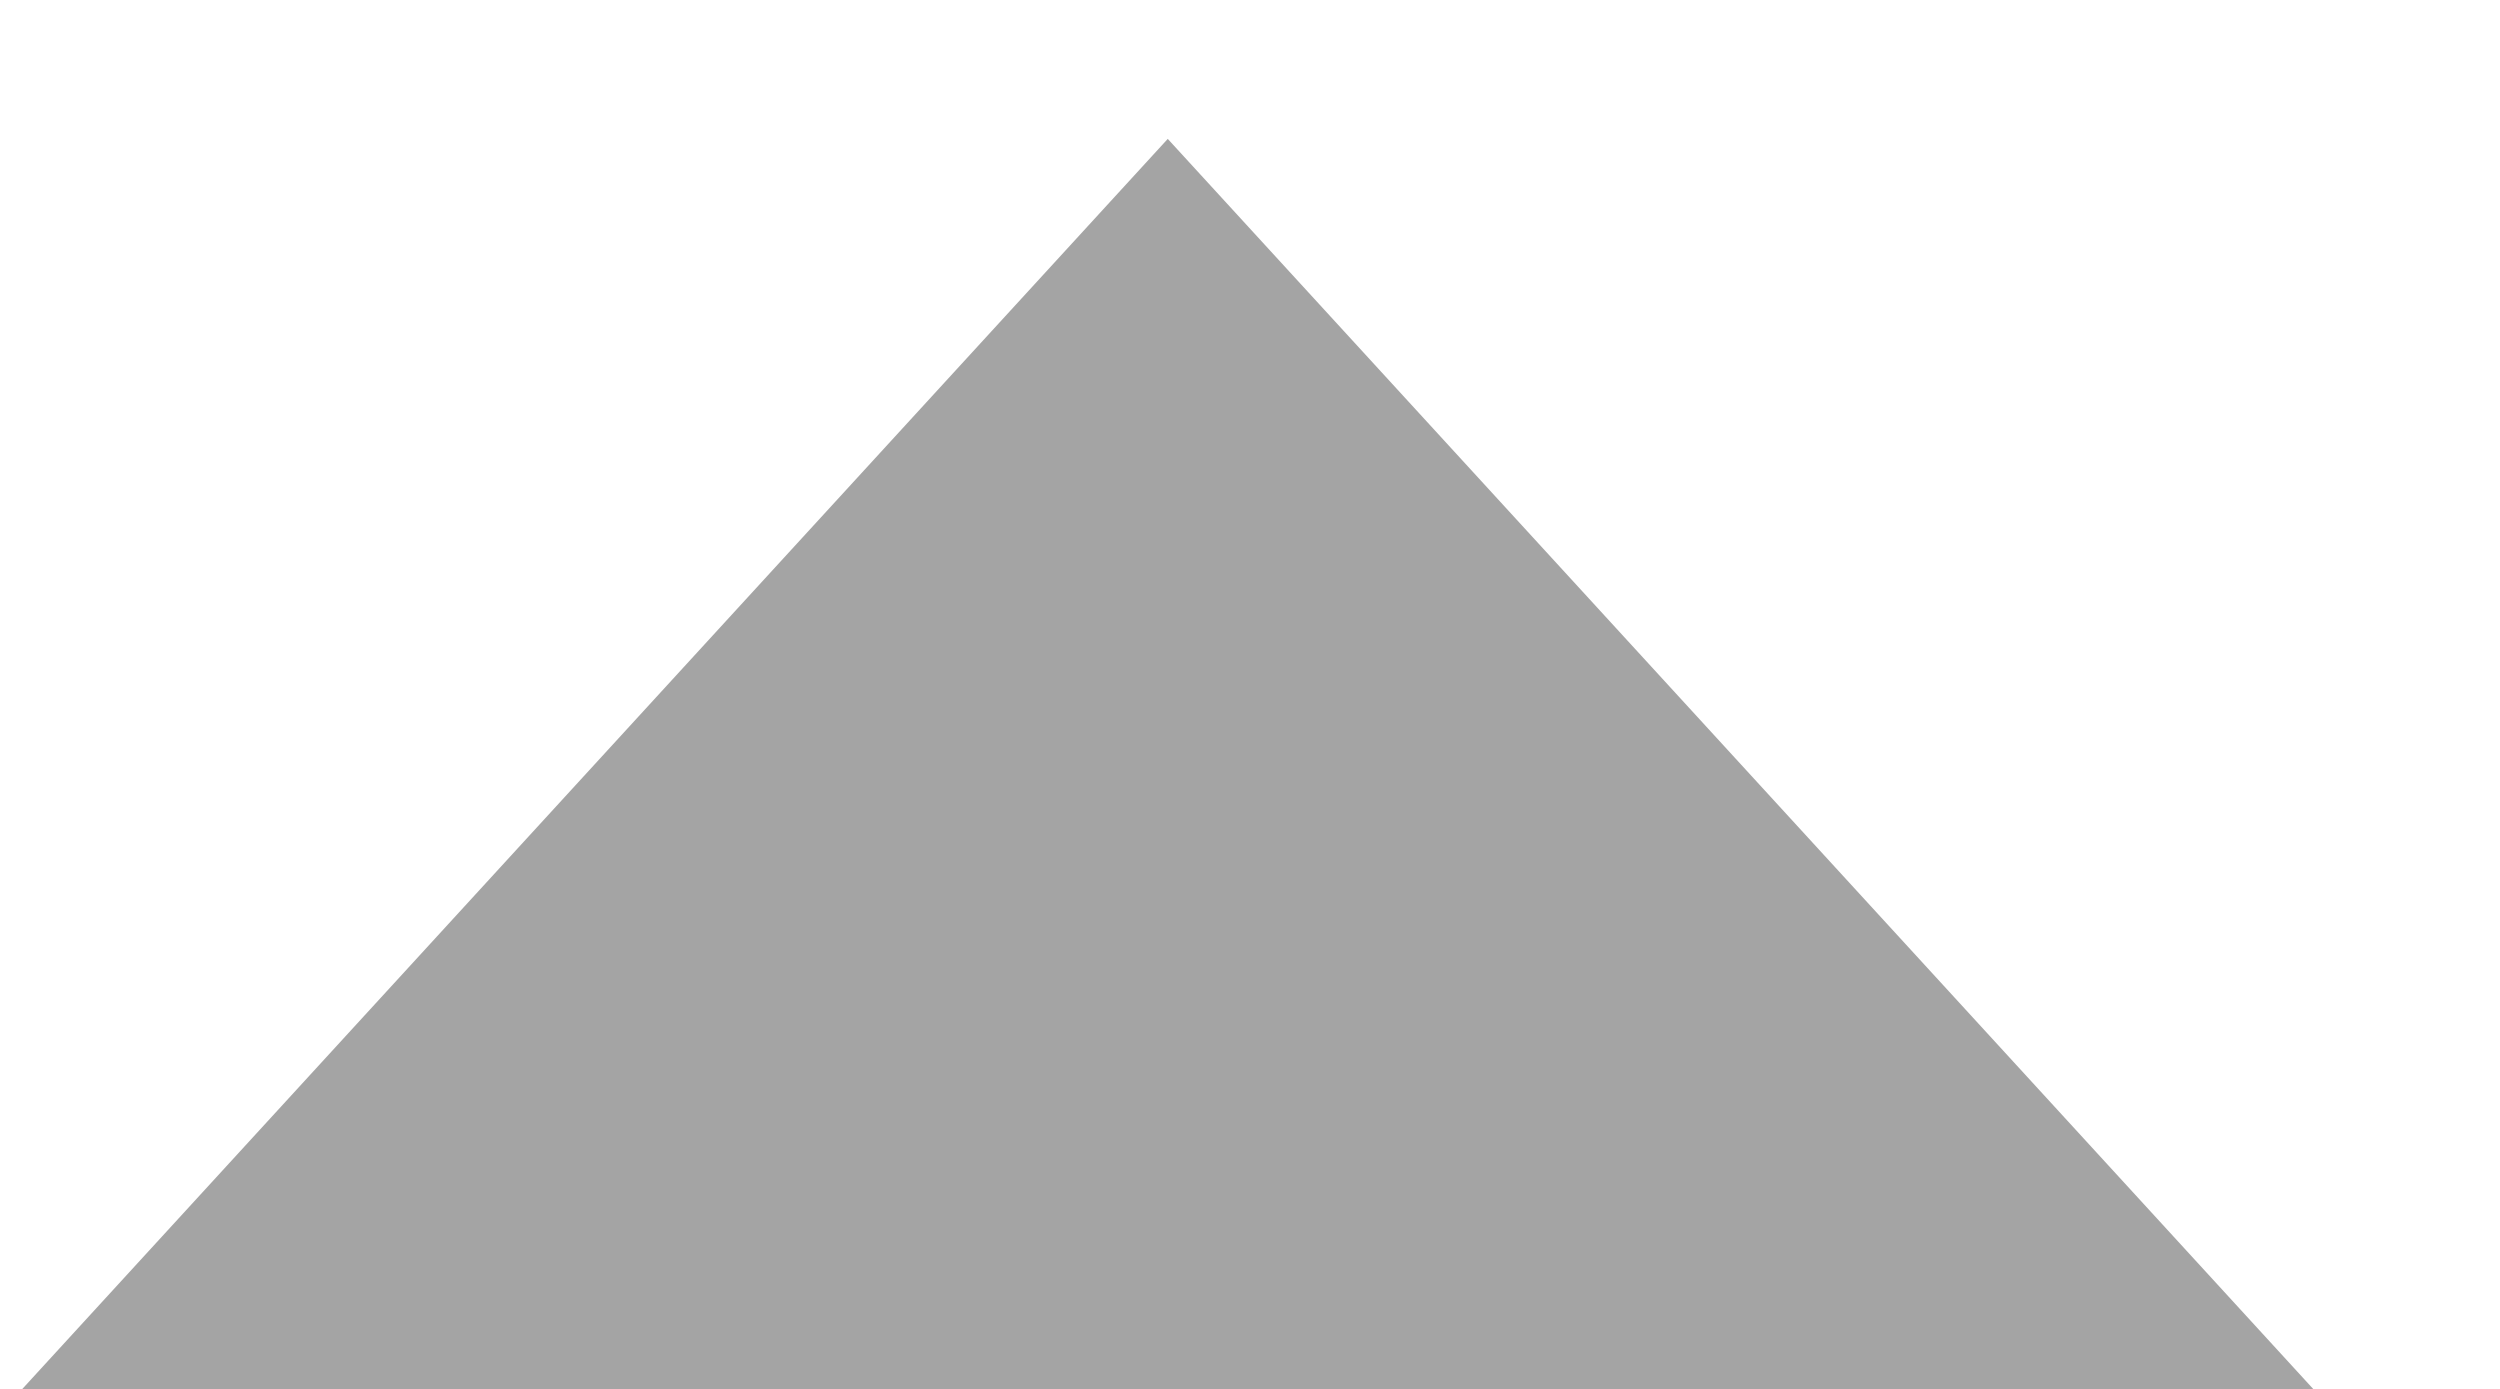
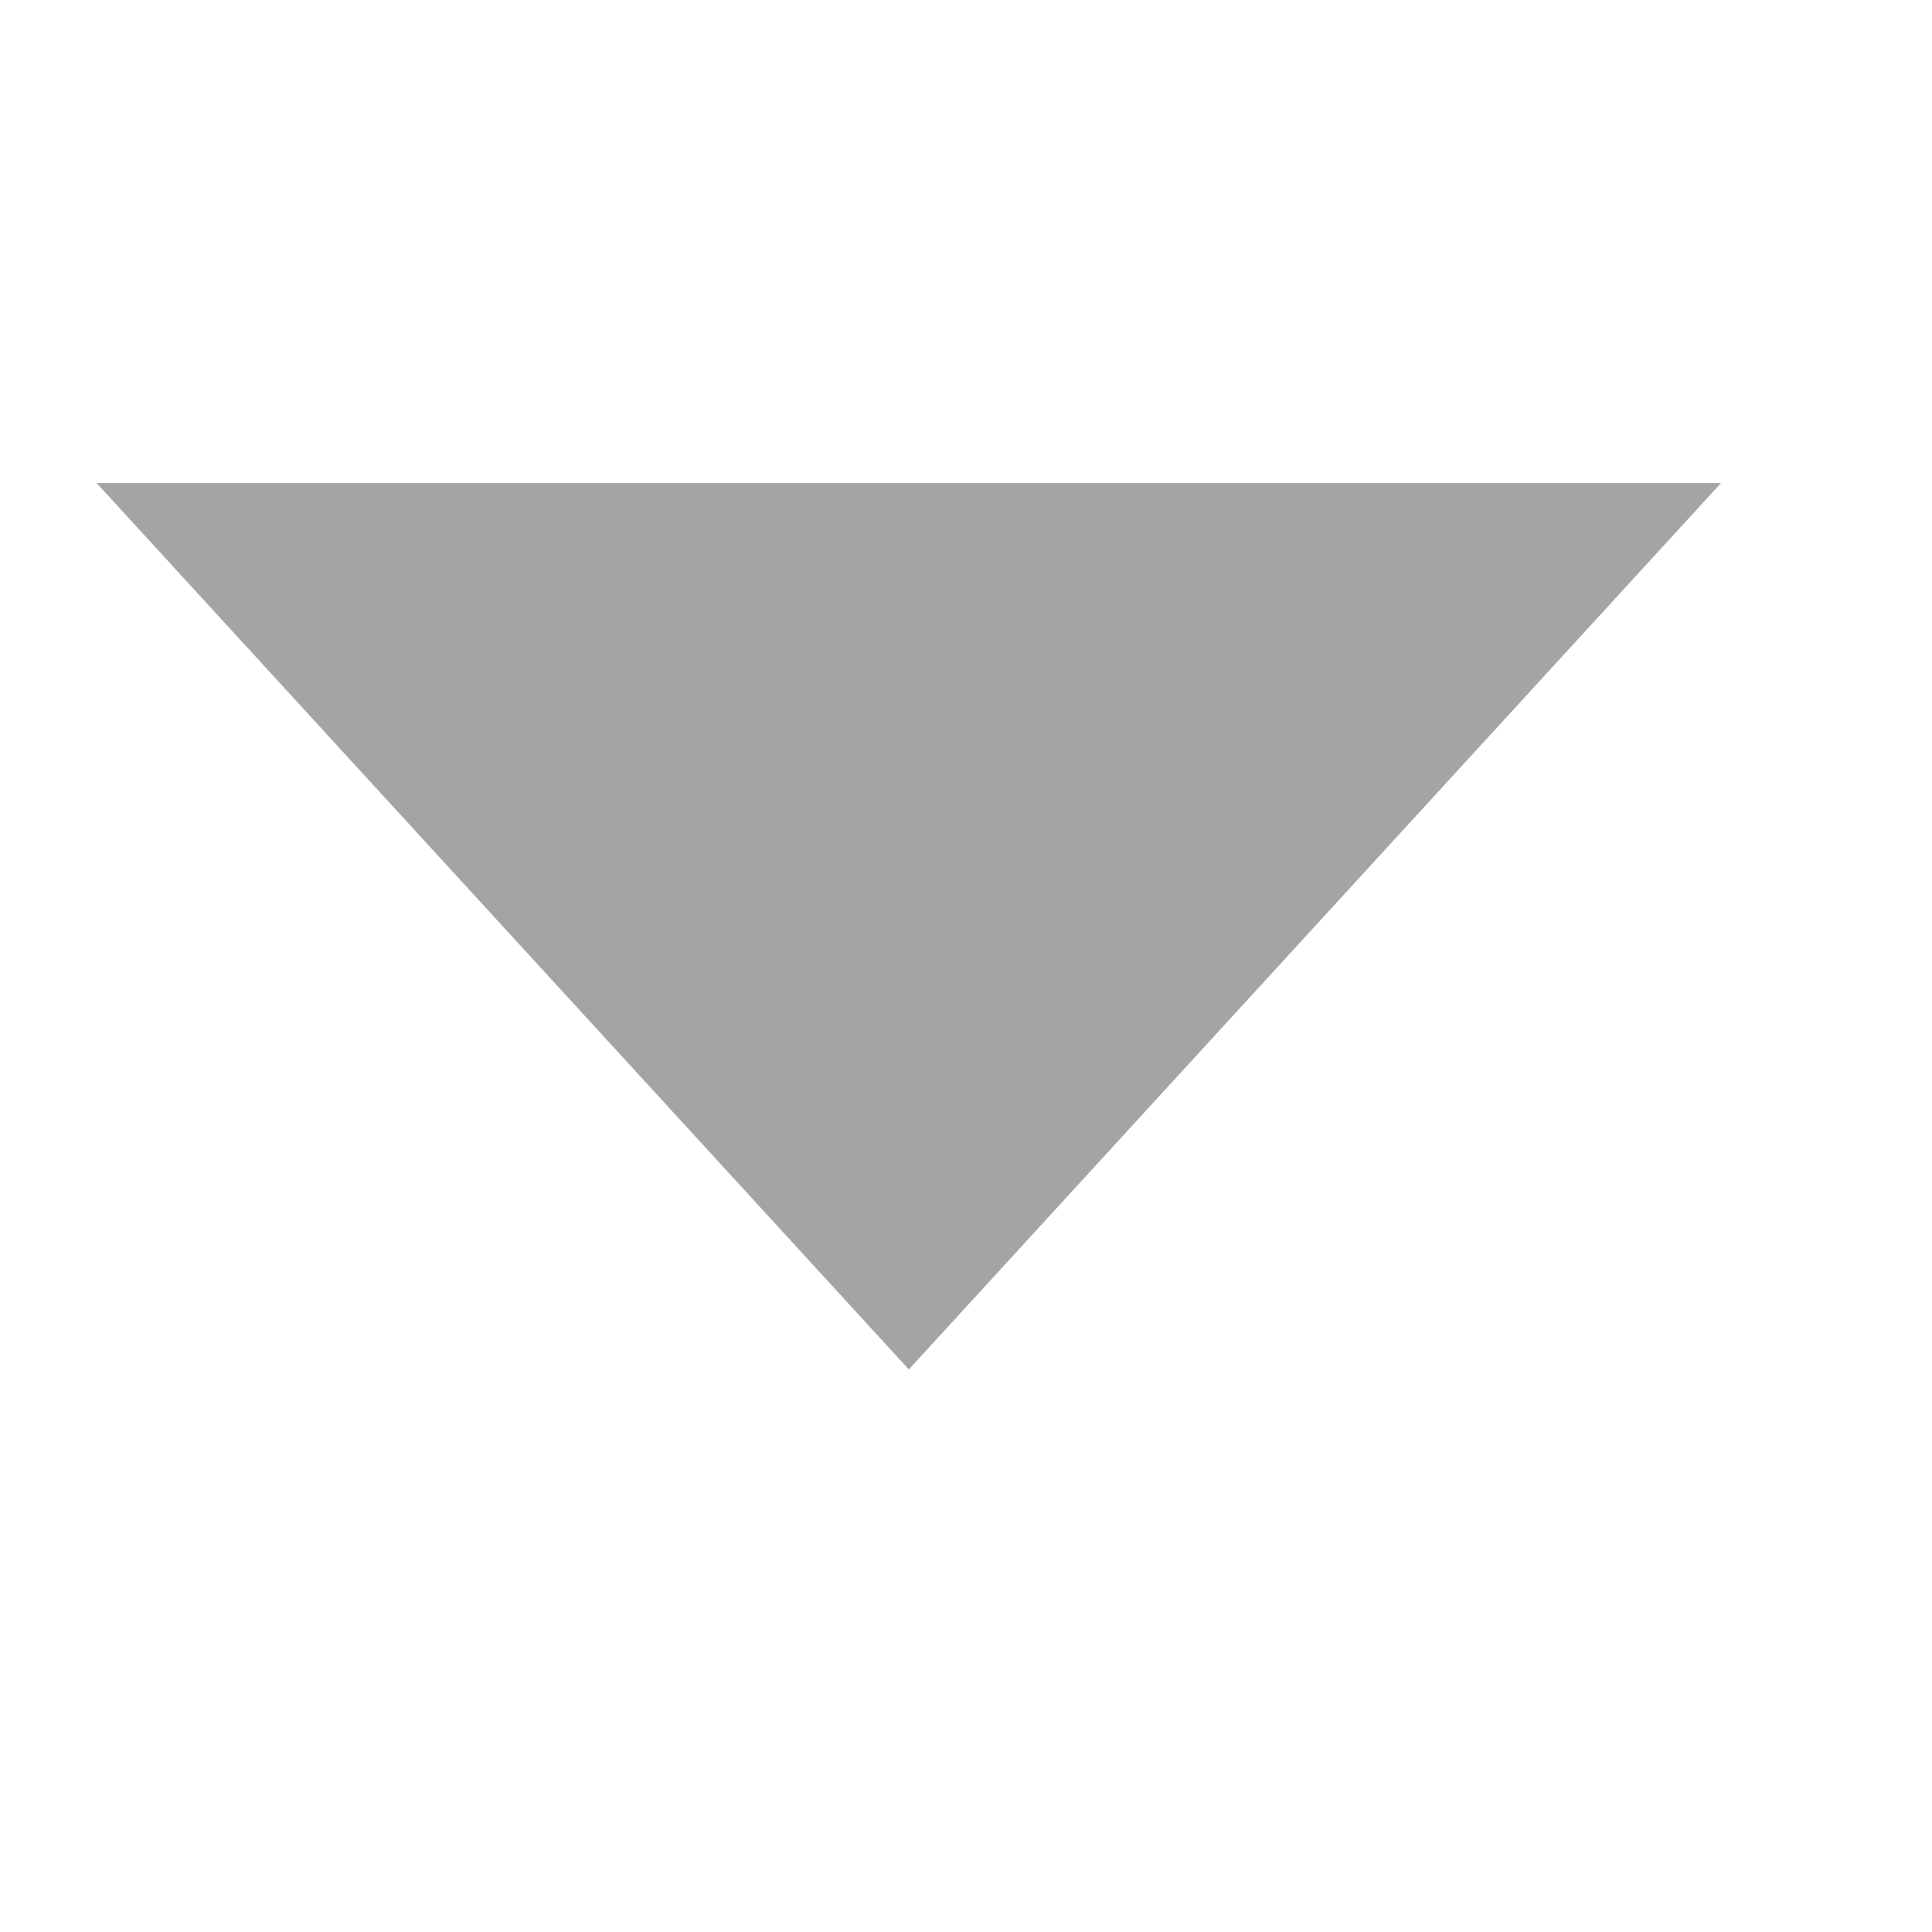
- <svg xmlns="http://www.w3.org/2000/svg" width="9px" height="5px" viewBox="0 0 9 5" version="1.1">
+ <svg xmlns="http://www.w3.org/2000/svg" width="10px" height="10px" viewBox="0 0 10 10" version="1.1">
  <defs />
-   <g id="Page-1" stroke="none" stroke-width="1" fill="none" fill-rule="evenodd">
-     <g id="品牌详情页" transform="translate(-64, -1405)" fill-opacity="0.5" fill="#4A4A4A">
-       <g id="triangle-down-grey-+-Triangle-14-Copy-3" transform="translate(63, 1403)">
-         <polygon id="Triangle-14-Copy-3" transform="translate(5.203966, 4.794118) scale(-1, 1) translate(-5.203966, -4.794118) " points="5.204 2.5 9.408 7.088 1 7.088 " />
-       </g>
+   <g id="精选大牌模块" stroke="none" stroke-width="1" fill="none" fill-rule="evenodd">
+     <g id="triangle-down" fill-opacity="0.5" fill="#4A4A4A">
+       <polygon id="Triangle-14-Copy-2" transform="translate(4.703966, 4.794118) scale(1, -1) translate(-4.703966, -4.794118) " points="4.704 2.5 8.908 7.088 0.5 7.088 " />
    </g>
  </g>
</svg>
